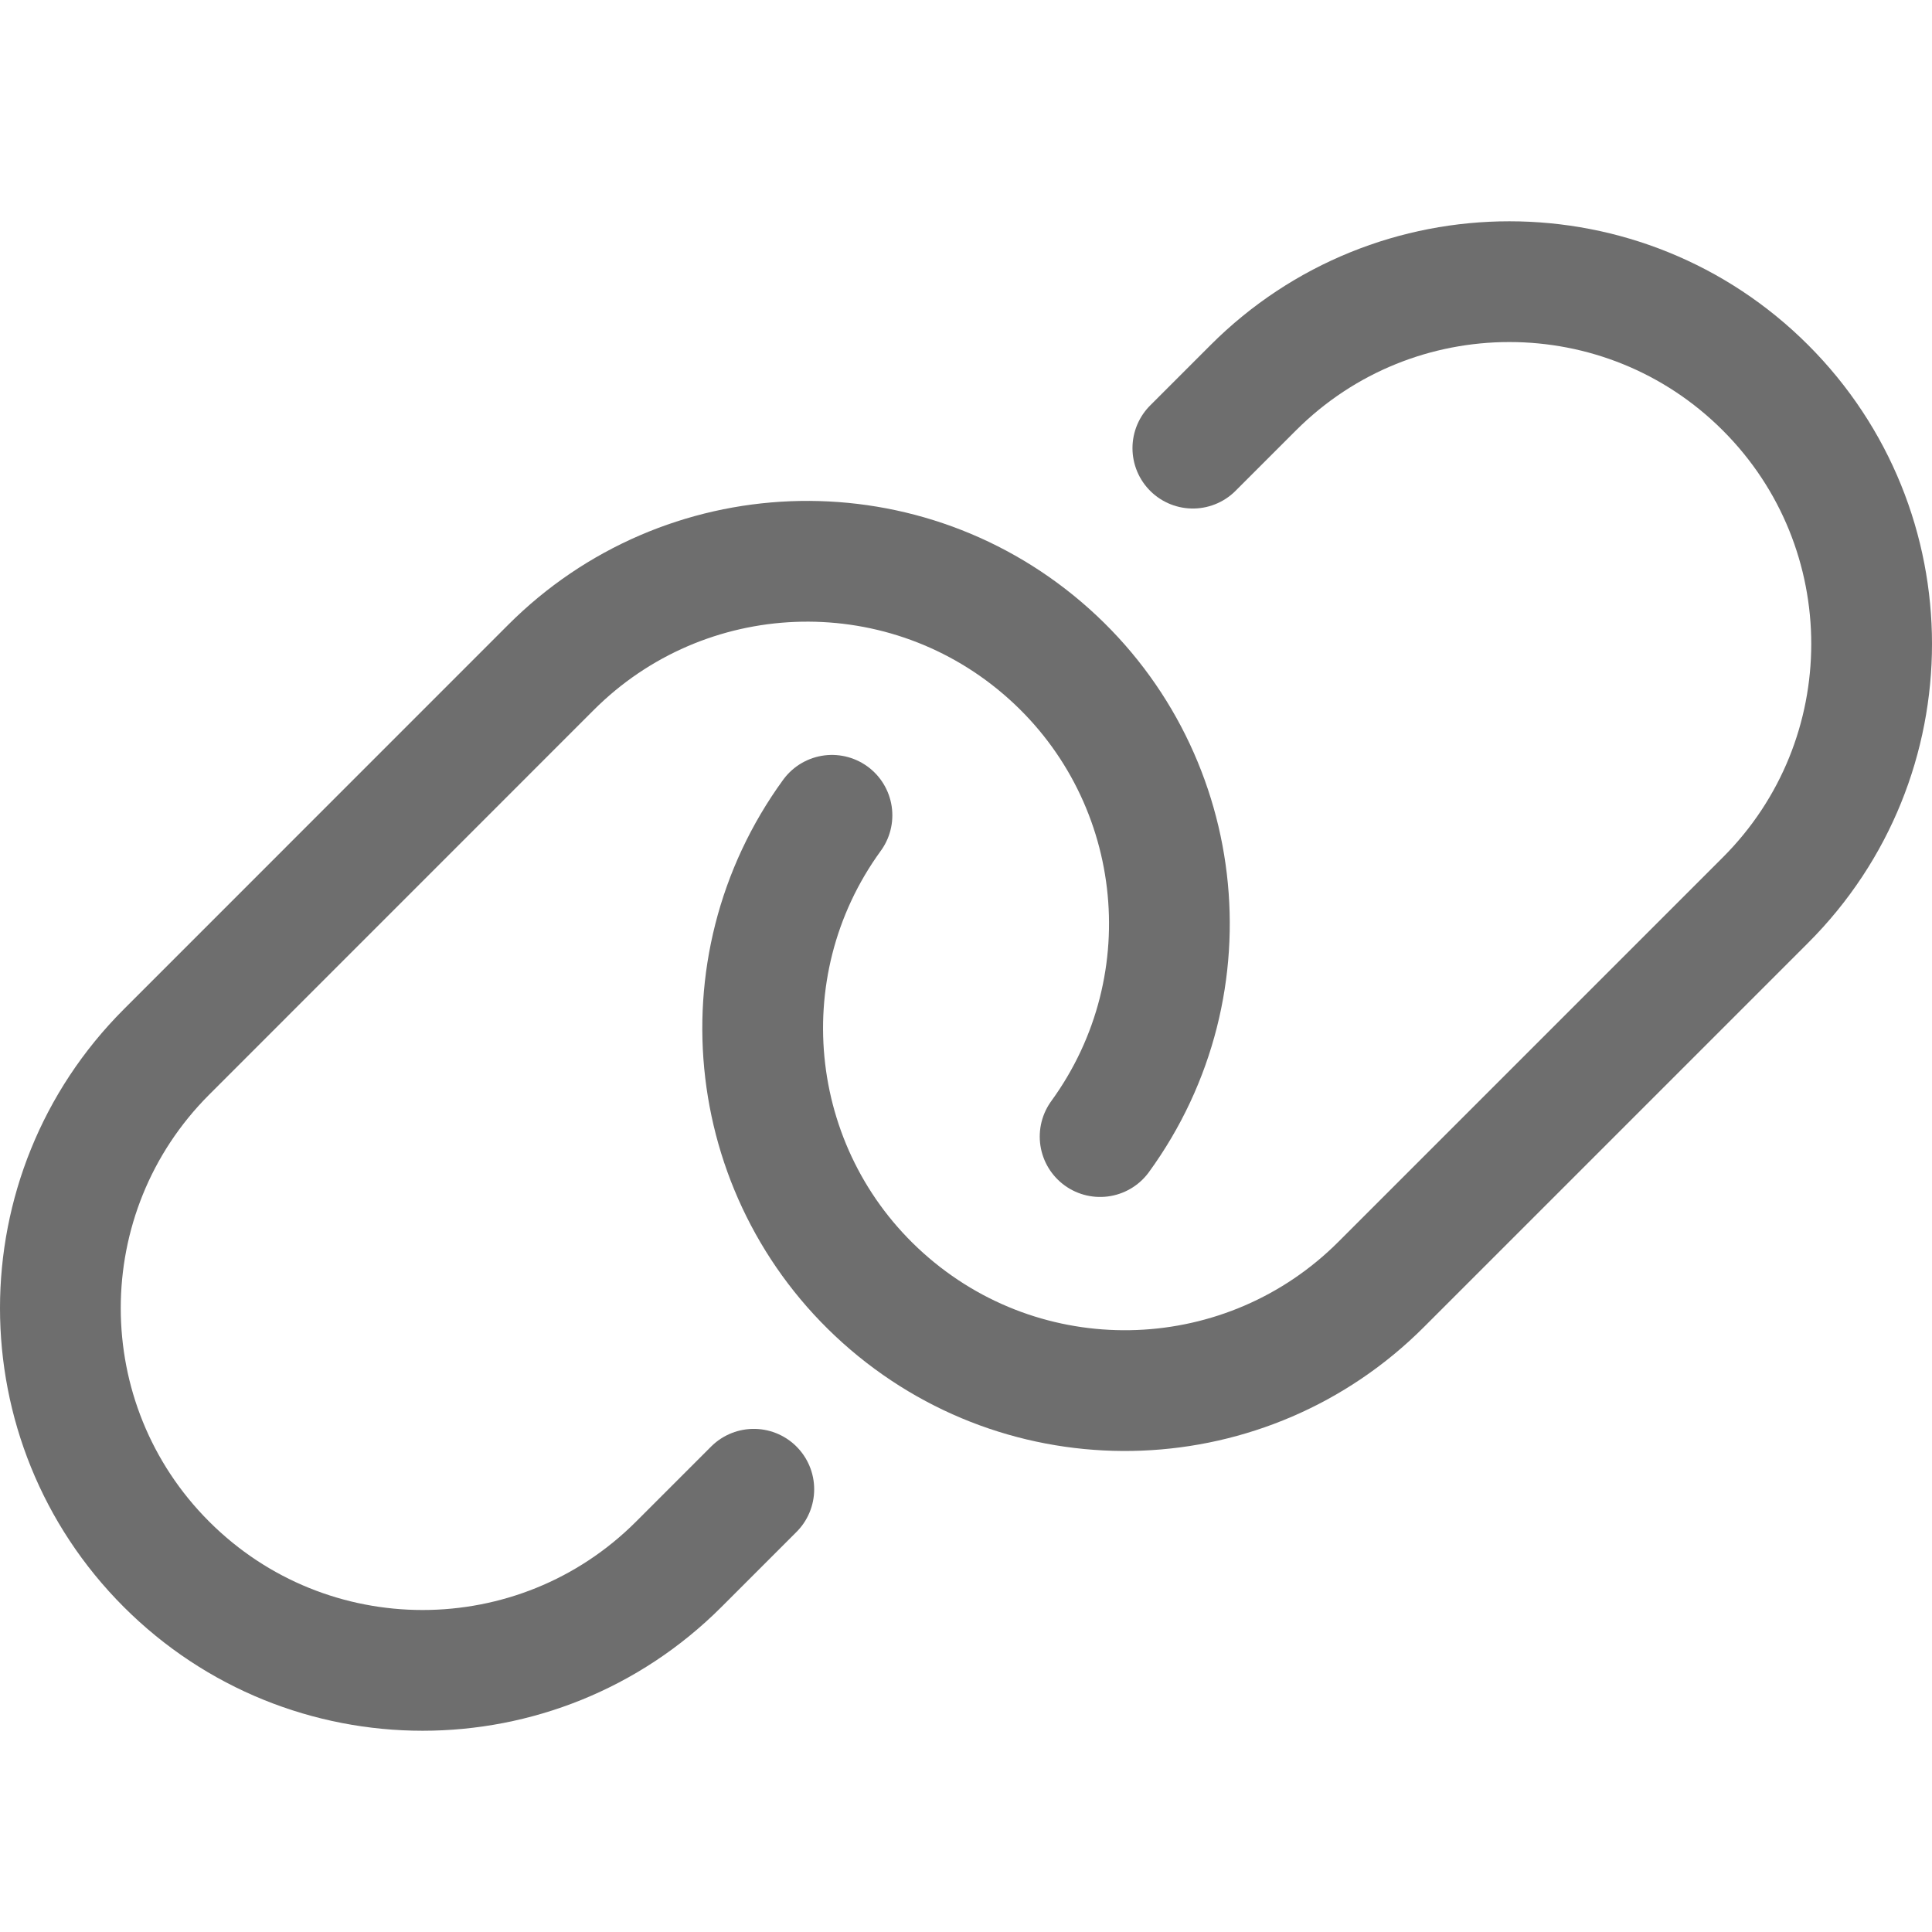
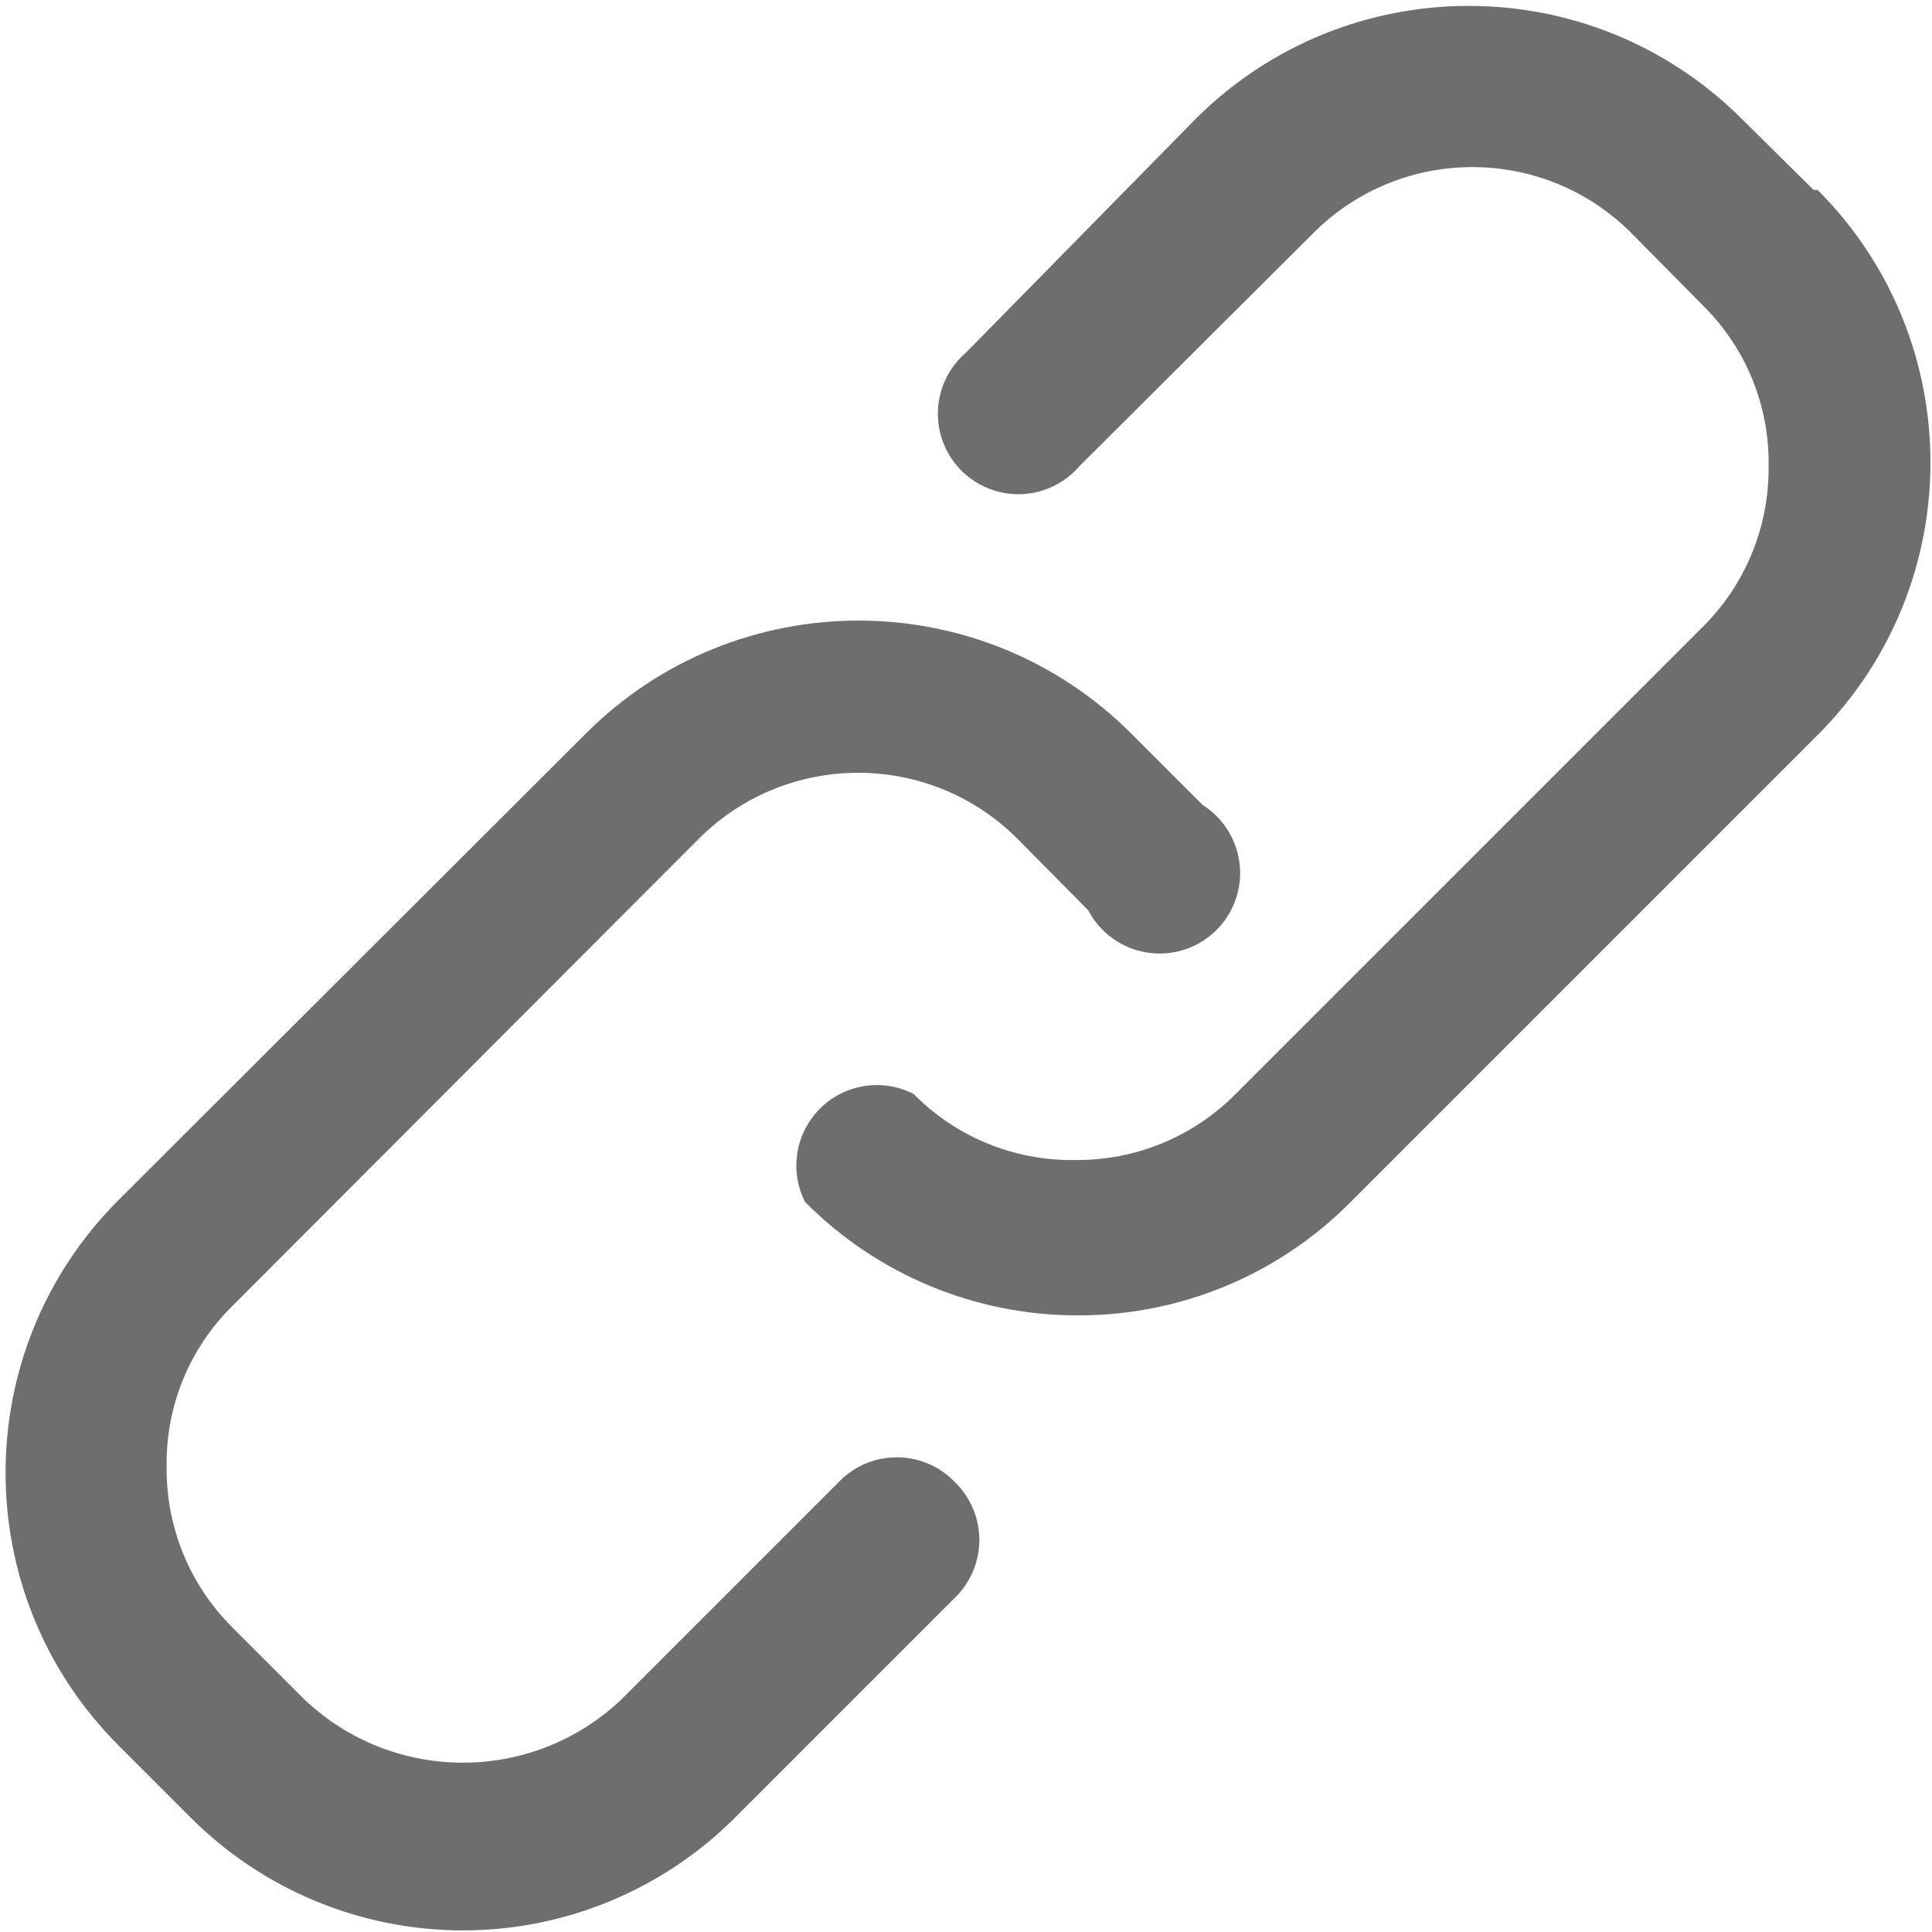
- <svg xmlns="http://www.w3.org/2000/svg" viewBox="0 0 24 24" height="24" width="24" id="Hyperlink-3--Streamline-Ultimate.svg">
-   <path d="m9.364 18.5 -0.932 0.932a4.5 4.5 0 0 1 -6.364 -6.364l4.773 -4.774a4.5 4.5 0 0 1 6.825 5.825" fill="none" stroke="#6e6e6e" stroke-linecap="round" stroke-linejoin="round" stroke-width="1.5" />
-   <path d="m14.818 5.567 0.75 -0.75a4.5 4.5 0 0 1 6.364 6.364l-4.773 4.773a4.5 4.5 0 0 1 -6.824 -5.826" fill="none" stroke="#6e6e6e" stroke-linecap="round" stroke-linejoin="round" stroke-width="1.5" />
+ <svg xmlns="http://www.w3.org/2000/svg" viewBox="0 0 48 48" height="48" width="48" id="Hyperlink-3--Streamline-Ultimate.svg">
+   <g id="Hyperlink-3--Streamline-Ultimate.svg">
+     <path d="m20.92 36.74 -5.48 5.48a5.72 5.72 0 0 1 -7.88 0l-1.78 -1.78a5.54 5.54 0 0 1 -1.64 -4 5.48 5.48 0 0 1 1.64 -4l11.6 -11.62a5.6 5.6 0 0 1 7.88 0l1.78 1.8A2 2 0 1 0 29.88 20l-1.78 -1.78a9.58 9.58 0 0 0 -13.54 0l-11.62 11.6a9.58 9.58 0 0 0 0 13.54l1.78 1.78a9.56 9.56 0 0 0 13.56 0l5.46 -5.46a2 2 0 0 0 0 -2.84 2 2 0 0 0 -2.82 -0.1Z" fill="#6e6e6e" stroke-width="1" />
+     <path d="m45.06 4.72 -1.8 -1.78a9.6 9.6 0 0 0 -13.54 0L24 8.76a2 2 0 1 0 2.82 2.82l5.82 -5.8a5.58 5.58 0 0 1 7.88 0l1.78 1.8a5.48 5.48 0 0 1 1.64 4 5.54 5.54 0 0 1 -1.64 4l-11.6 11.6a5.54 5.54 0 0 1 -4 1.64 5.5 5.5 0 0 1 -4 -1.64A2 2 0 0 0 20 29.86a9.52 9.52 0 0 0 6.78 2.82 9.5 9.5 0 0 0 6.76 -2.8l11.62 -11.62a9.58 9.58 0 0 0 0 -13.54Z" fill="#6e6e6e" stroke-width="1" />
+   </g>
</svg>
